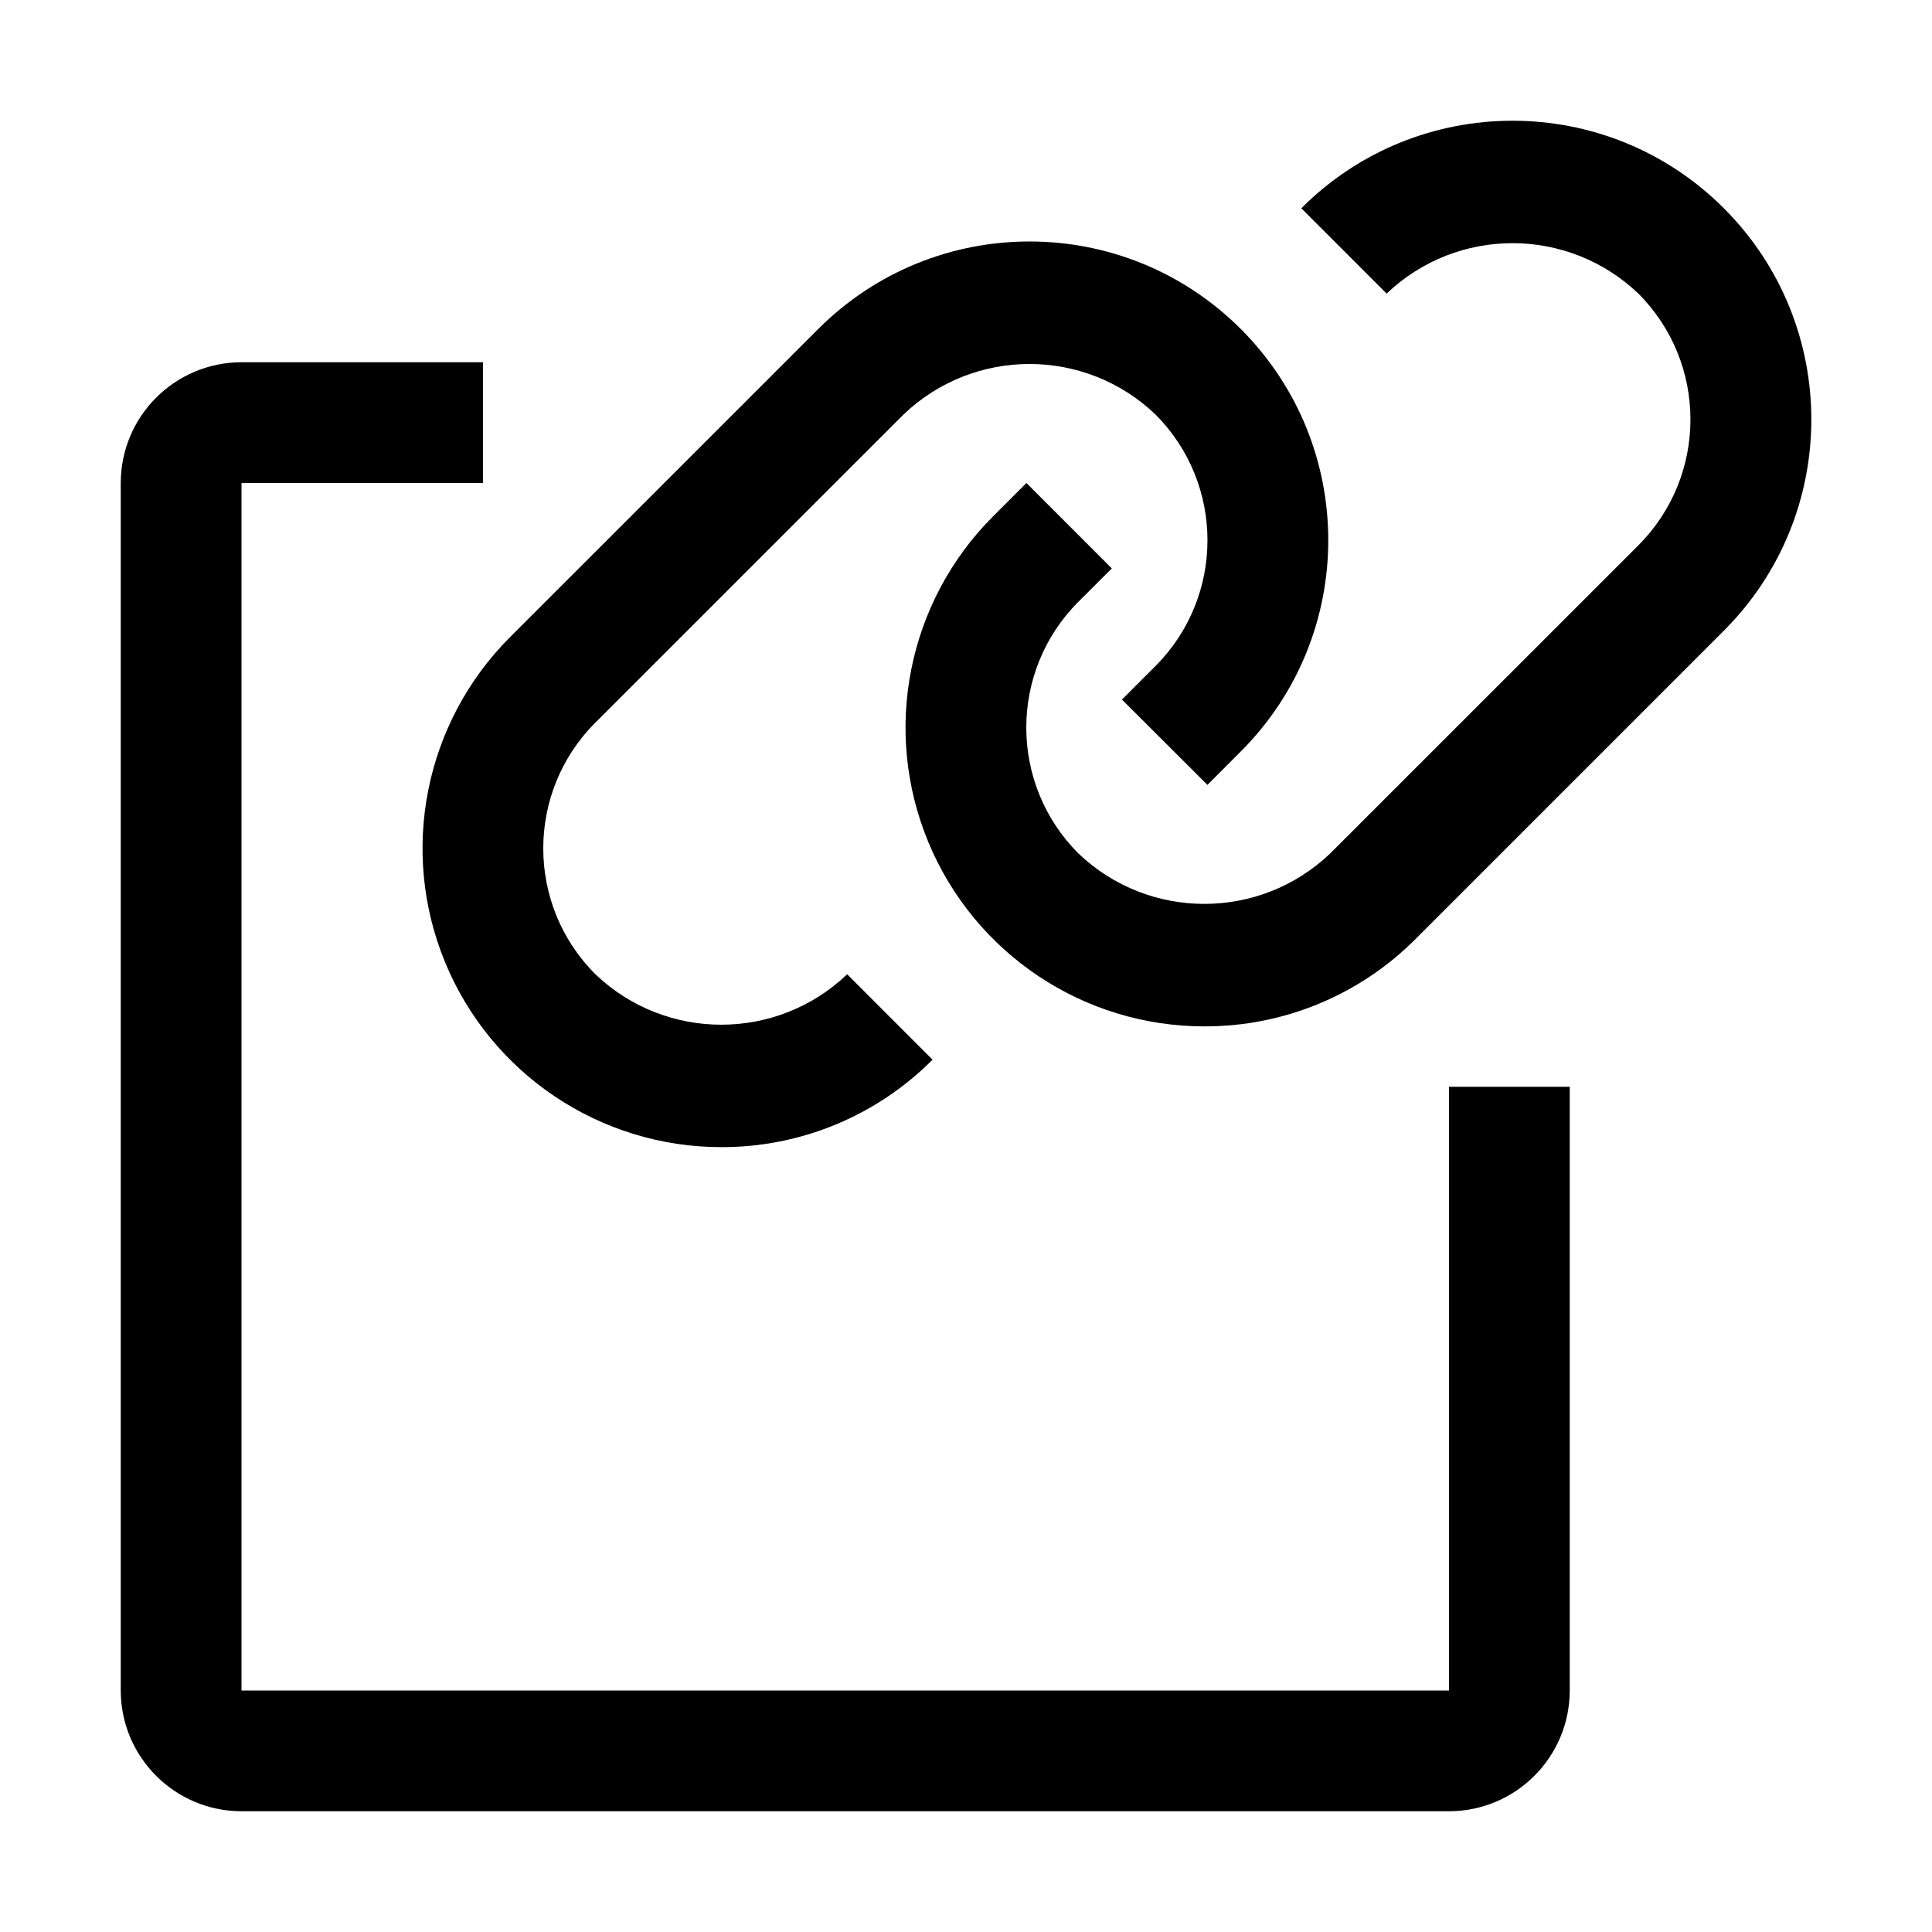
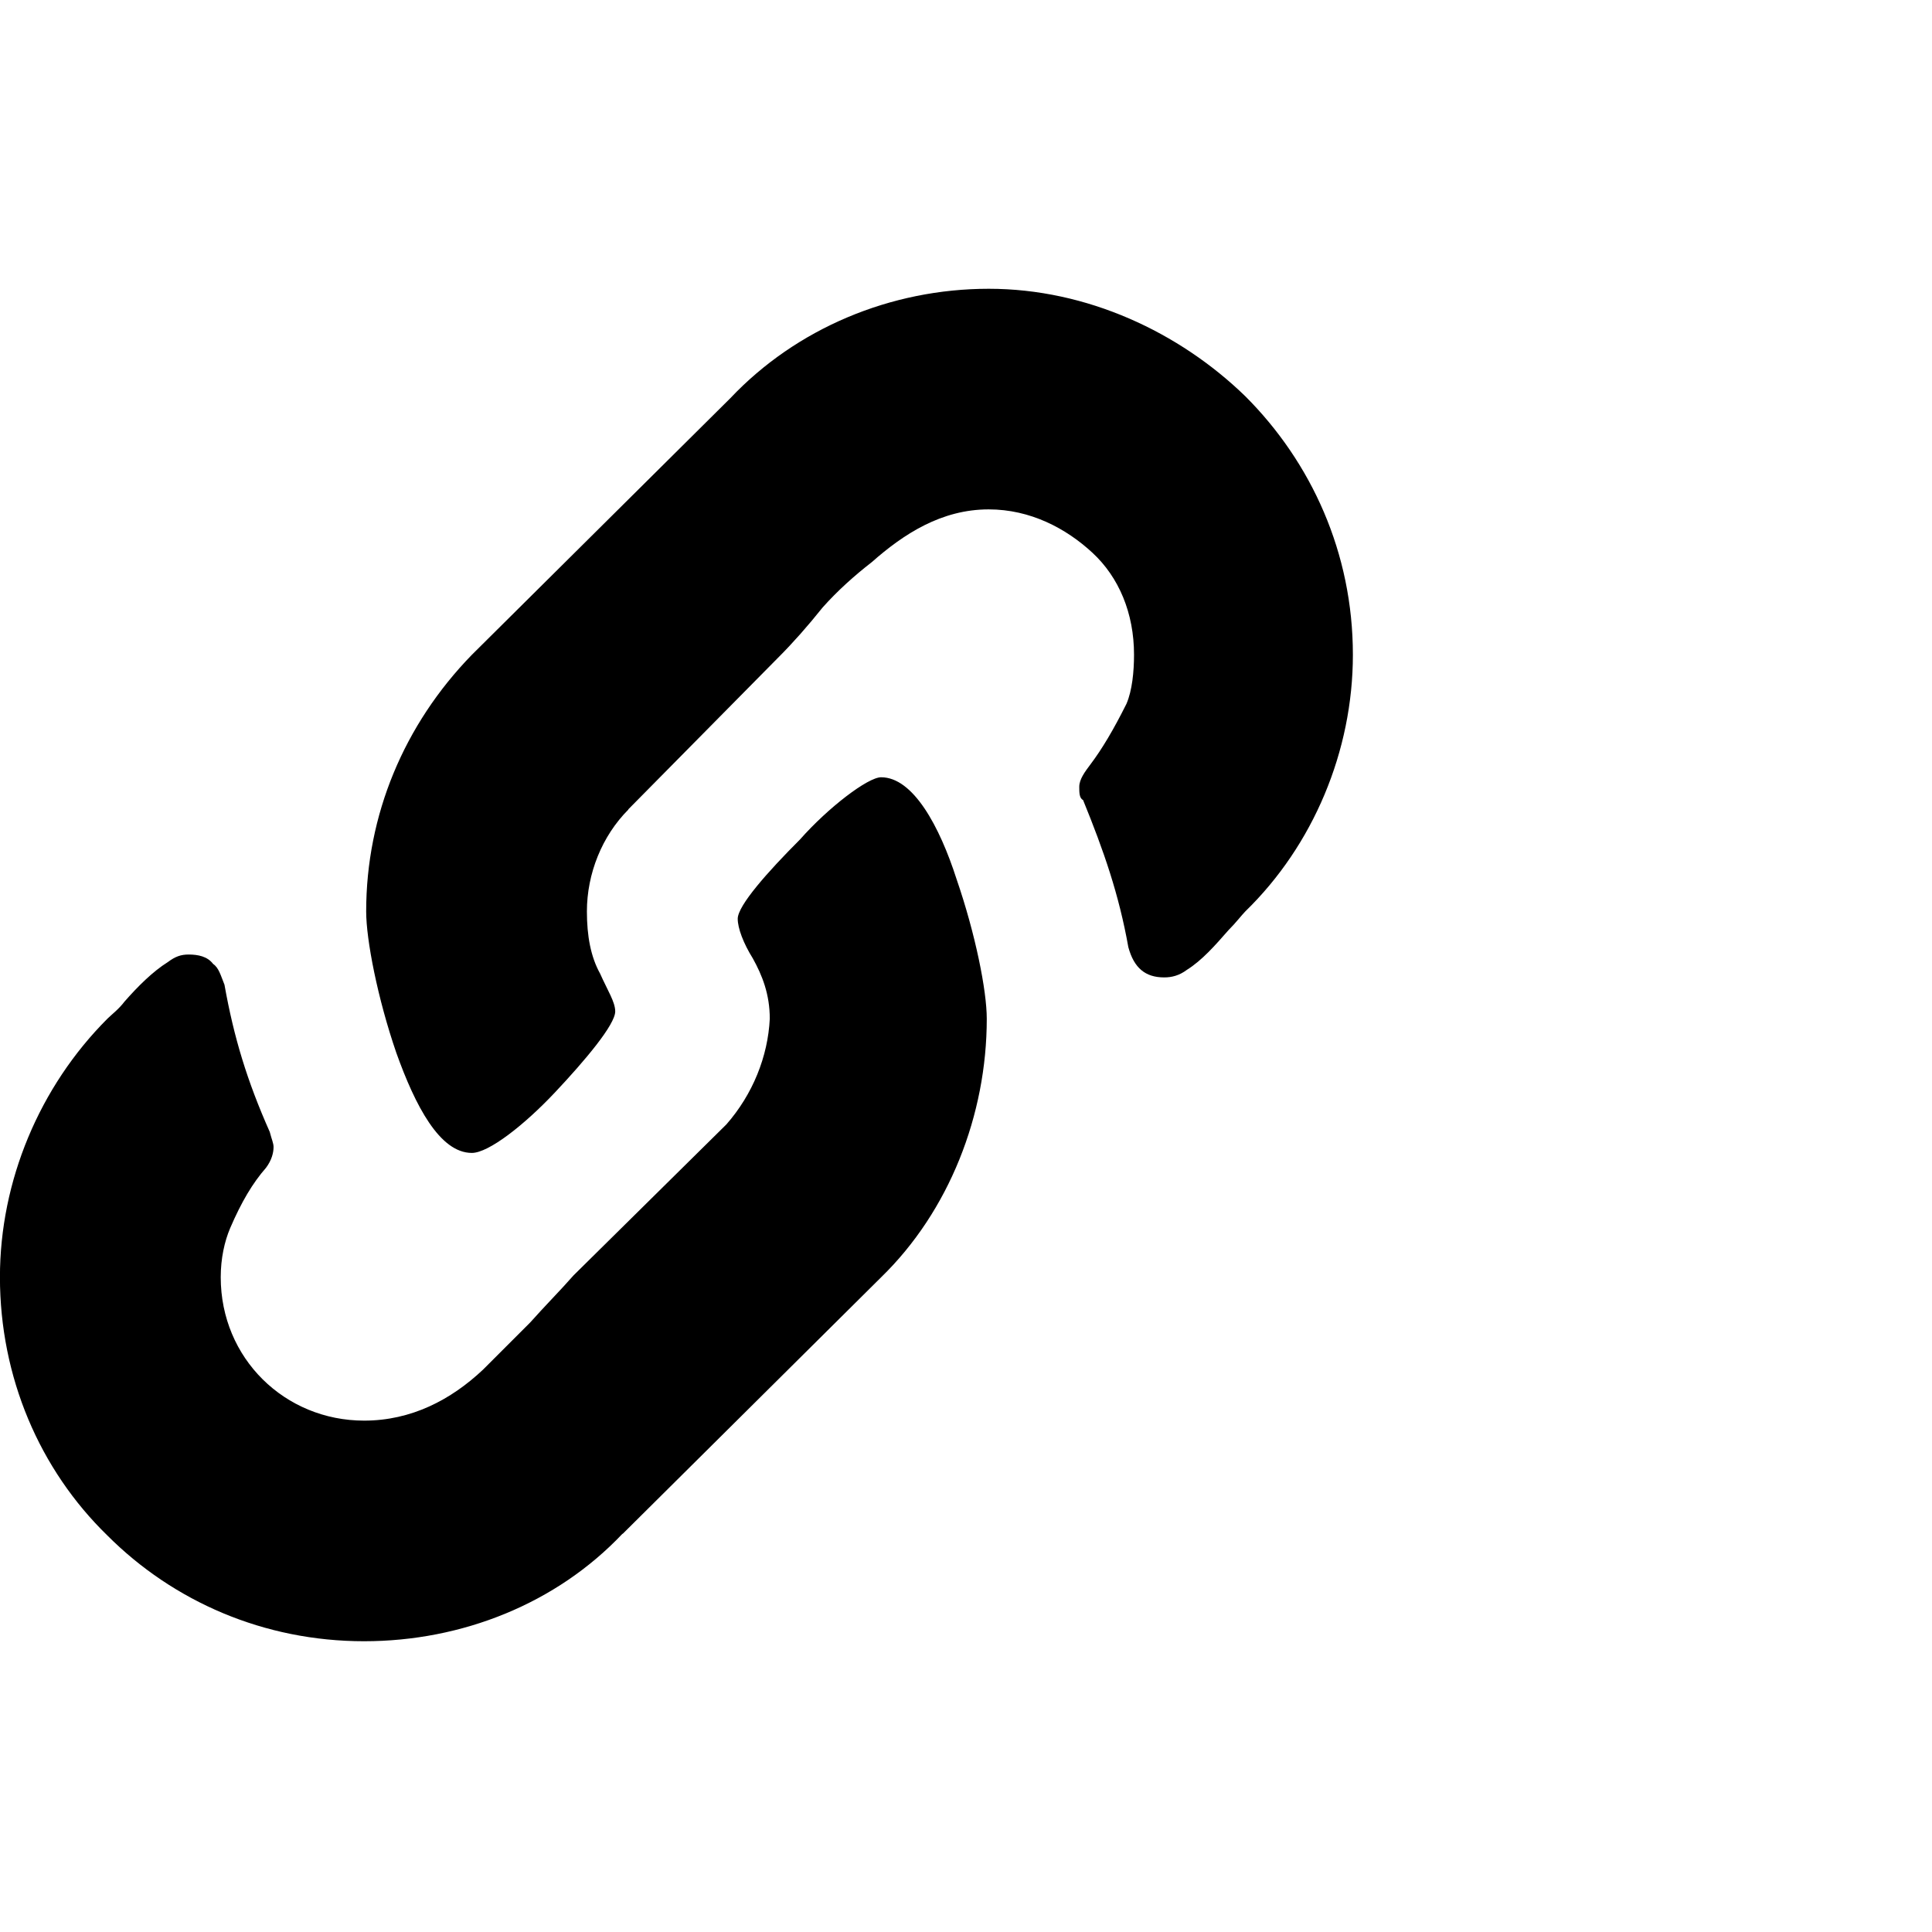
- <svg xmlns="http://www.w3.org/2000/svg" fill="#000000" width="800px" height="800px" viewBox="0 0 32 32" id="icon">
-   <defs>
-     <style>
-       .cls-1 {
-         fill: none;
-       }
-     </style>
-   </defs>
-   <path d="M11.947,19a4.948,4.948,0,0,1-3.499-8.447l5.105-5.104a4.948,4.948,0,0,1,6.998,6.998l-.552.553-1.416-1.413.558-.558a2.95,2.95,0,0,0-.004-4.165,3.02,3.02,0,0,0-4.17,0l-5.105,5.104a2.947,2.947,0,0,0,0,4.169,3.02,3.02,0,0,0,4.17,0l1.414,1.415A4.918,4.918,0,0,1,11.947,19Z" />
-   <path d="M19.947,17a4.948,4.948,0,0,1-3.499-8.447l.553-.553,1.414,1.415-.553.552a2.948,2.948,0,0,0,0,4.169,3.02,3.02,0,0,0,4.17,0c.26-.26,4.729-4.729,5.105-5.104a2.951,2.951,0,0,0,0-4.169,3.02,3.02,0,0,0-4.17,0L21.554,3.449a4.948,4.948,0,0,1,6.998,6.998c-.377.376-4.844,4.843-5.104,5.104A4.919,4.919,0,0,1,19.947,17Z" />
-   <path d="M24,30H4a2.002,2.002,0,0,1-2-2V8A2.002,2.002,0,0,1,4,6H8V8H4V28H24V18h2V28A2.002,2.002,0,0,1,24,30Z" />
-   <rect id="_Transparent_Rectangle_" data-name="&lt;Transparent Rectangle&gt;" class="cls-1" width="32" height="32" />
+ <svg xmlns="http://www.w3.org/2000/svg" fill="#000000" width="800px" height="800px" viewBox="0 0 32 32" version="1.1">
+   <path d="M10.406 13.406l2.5-2.531c0.219-0.219 0.469-0.5 0.719-0.813 0.25-0.281 0.531-0.531 0.813-0.75 0.531-0.469 1.156-0.875 1.938-0.875 0.688 0 1.281 0.313 1.719 0.719s0.688 1 0.688 1.688c0 0.281-0.031 0.594-0.125 0.813-0.219 0.438-0.406 0.75-0.594 1-0.094 0.125-0.188 0.25-0.188 0.375 0 0.094 0 0.188 0.063 0.219 0.344 0.844 0.594 1.563 0.75 2.438 0.094 0.344 0.281 0.5 0.594 0.5 0.125 0 0.25-0.031 0.375-0.125 0.25-0.156 0.469-0.406 0.688-0.656 0.125-0.125 0.219-0.25 0.281-0.313 1.125-1.094 1.781-2.656 1.781-4.25 0-1.688-0.688-3.188-1.781-4.281-1.094-1.063-2.625-1.781-4.25-1.781s-3.188 0.656-4.281 1.813l-4.281 4.25c-1.125 1.156-1.75 2.656-1.75 4.25 0 0.469 0.188 1.438 0.5 2.344 0.313 0.875 0.719 1.656 1.25 1.656 0.281 0 0.875-0.469 1.375-1s1-1.125 1-1.344c0-0.156-0.125-0.344-0.25-0.625-0.156-0.281-0.219-0.625-0.219-1.031 0-0.625 0.25-1.25 0.688-1.688zM10.313 25.406l4.281-4.25c1.125-1.094 1.75-2.688 1.75-4.281 0-0.469-0.188-1.406-0.5-2.313-0.281-0.875-0.719-1.688-1.25-1.688-0.219 0-0.875 0.5-1.344 1.031-0.531 0.531-1.031 1.094-1.031 1.313 0 0.156 0.094 0.406 0.25 0.656 0.156 0.281 0.281 0.594 0.281 1-0.031 0.625-0.281 1.25-0.719 1.75l-2.531 2.5c-0.219 0.25-0.469 0.5-0.719 0.781l-0.781 0.781c-0.531 0.5-1.188 0.844-1.969 0.844-1.313 0-2.375-1.031-2.375-2.375 0-0.313 0.063-0.594 0.156-0.813 0.188-0.438 0.375-0.75 0.594-1 0.094-0.125 0.125-0.25 0.125-0.344 0-0.063-0.031-0.125-0.063-0.25-0.375-0.844-0.594-1.563-0.75-2.438-0.063-0.156-0.094-0.281-0.188-0.344-0.094-0.125-0.25-0.156-0.406-0.156-0.125 0-0.219 0.031-0.344 0.125-0.25 0.156-0.5 0.406-0.719 0.656-0.094 0.125-0.219 0.219-0.281 0.281-1.125 1.125-1.781 2.688-1.781 4.281 0 1.656 0.656 3.188 1.781 4.281 1.094 1.094 2.594 1.75 4.25 1.75 1.625 0 3.188-0.625 4.281-1.781z" />
</svg>
